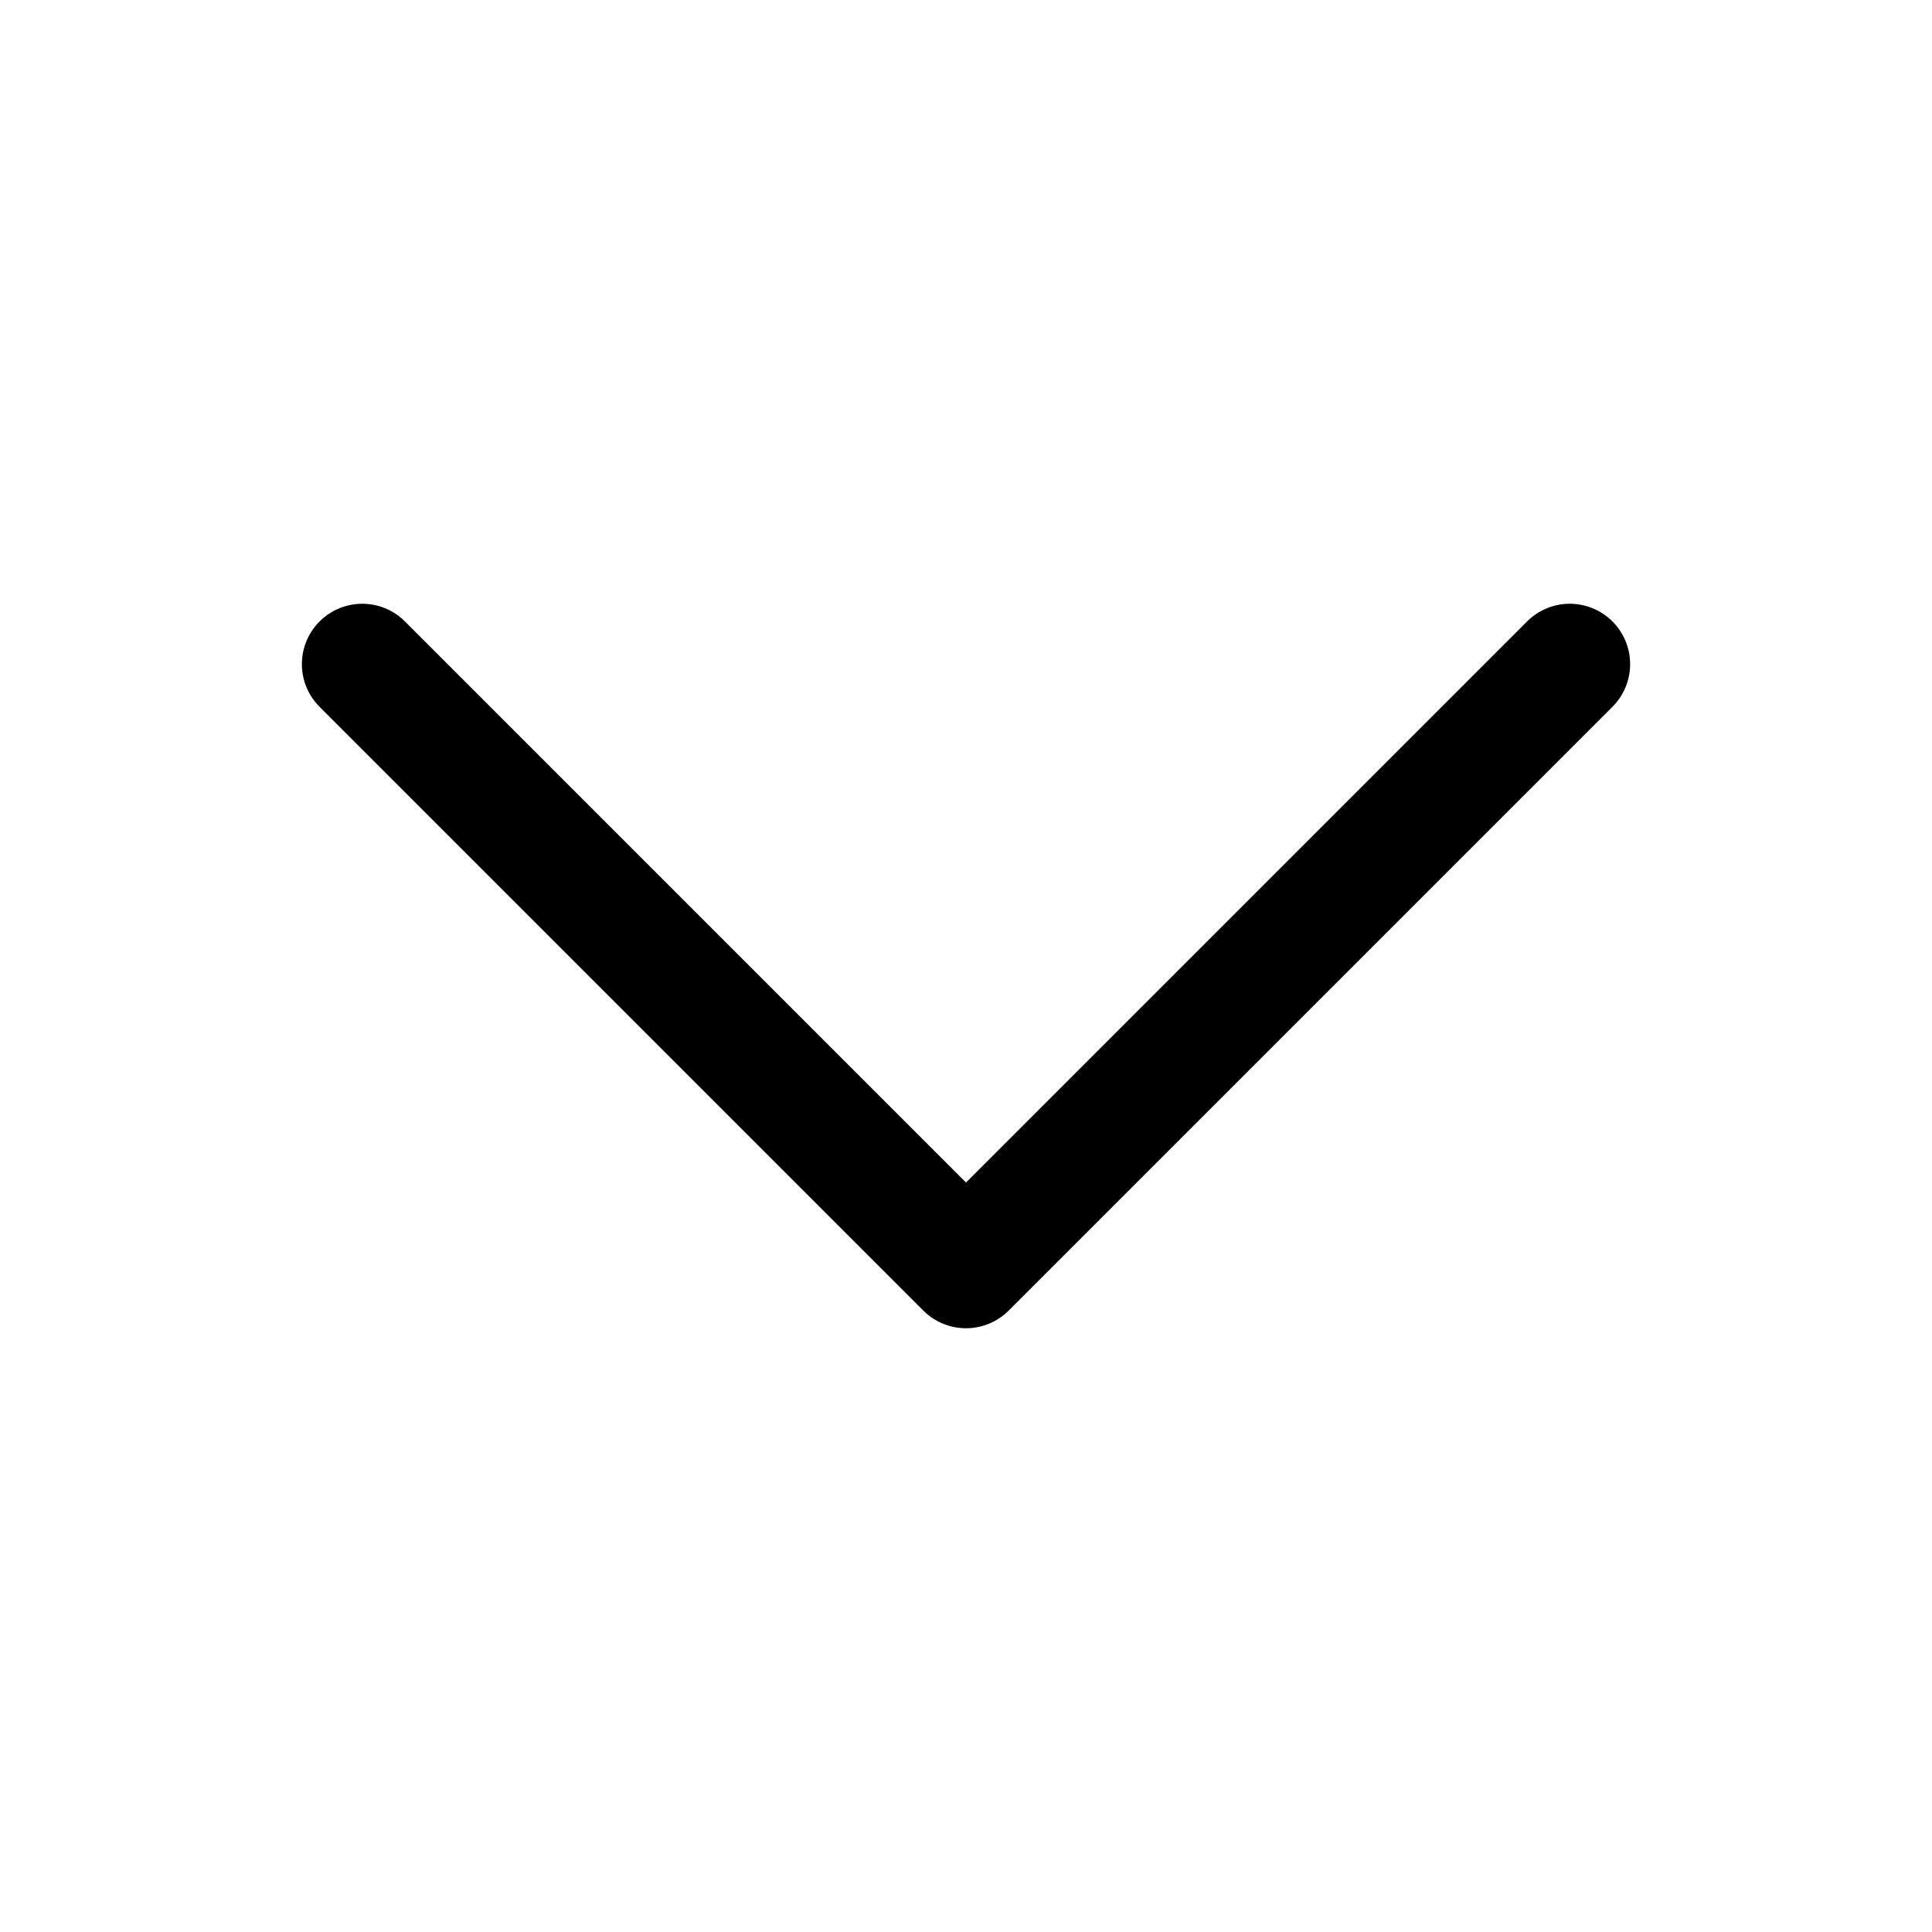
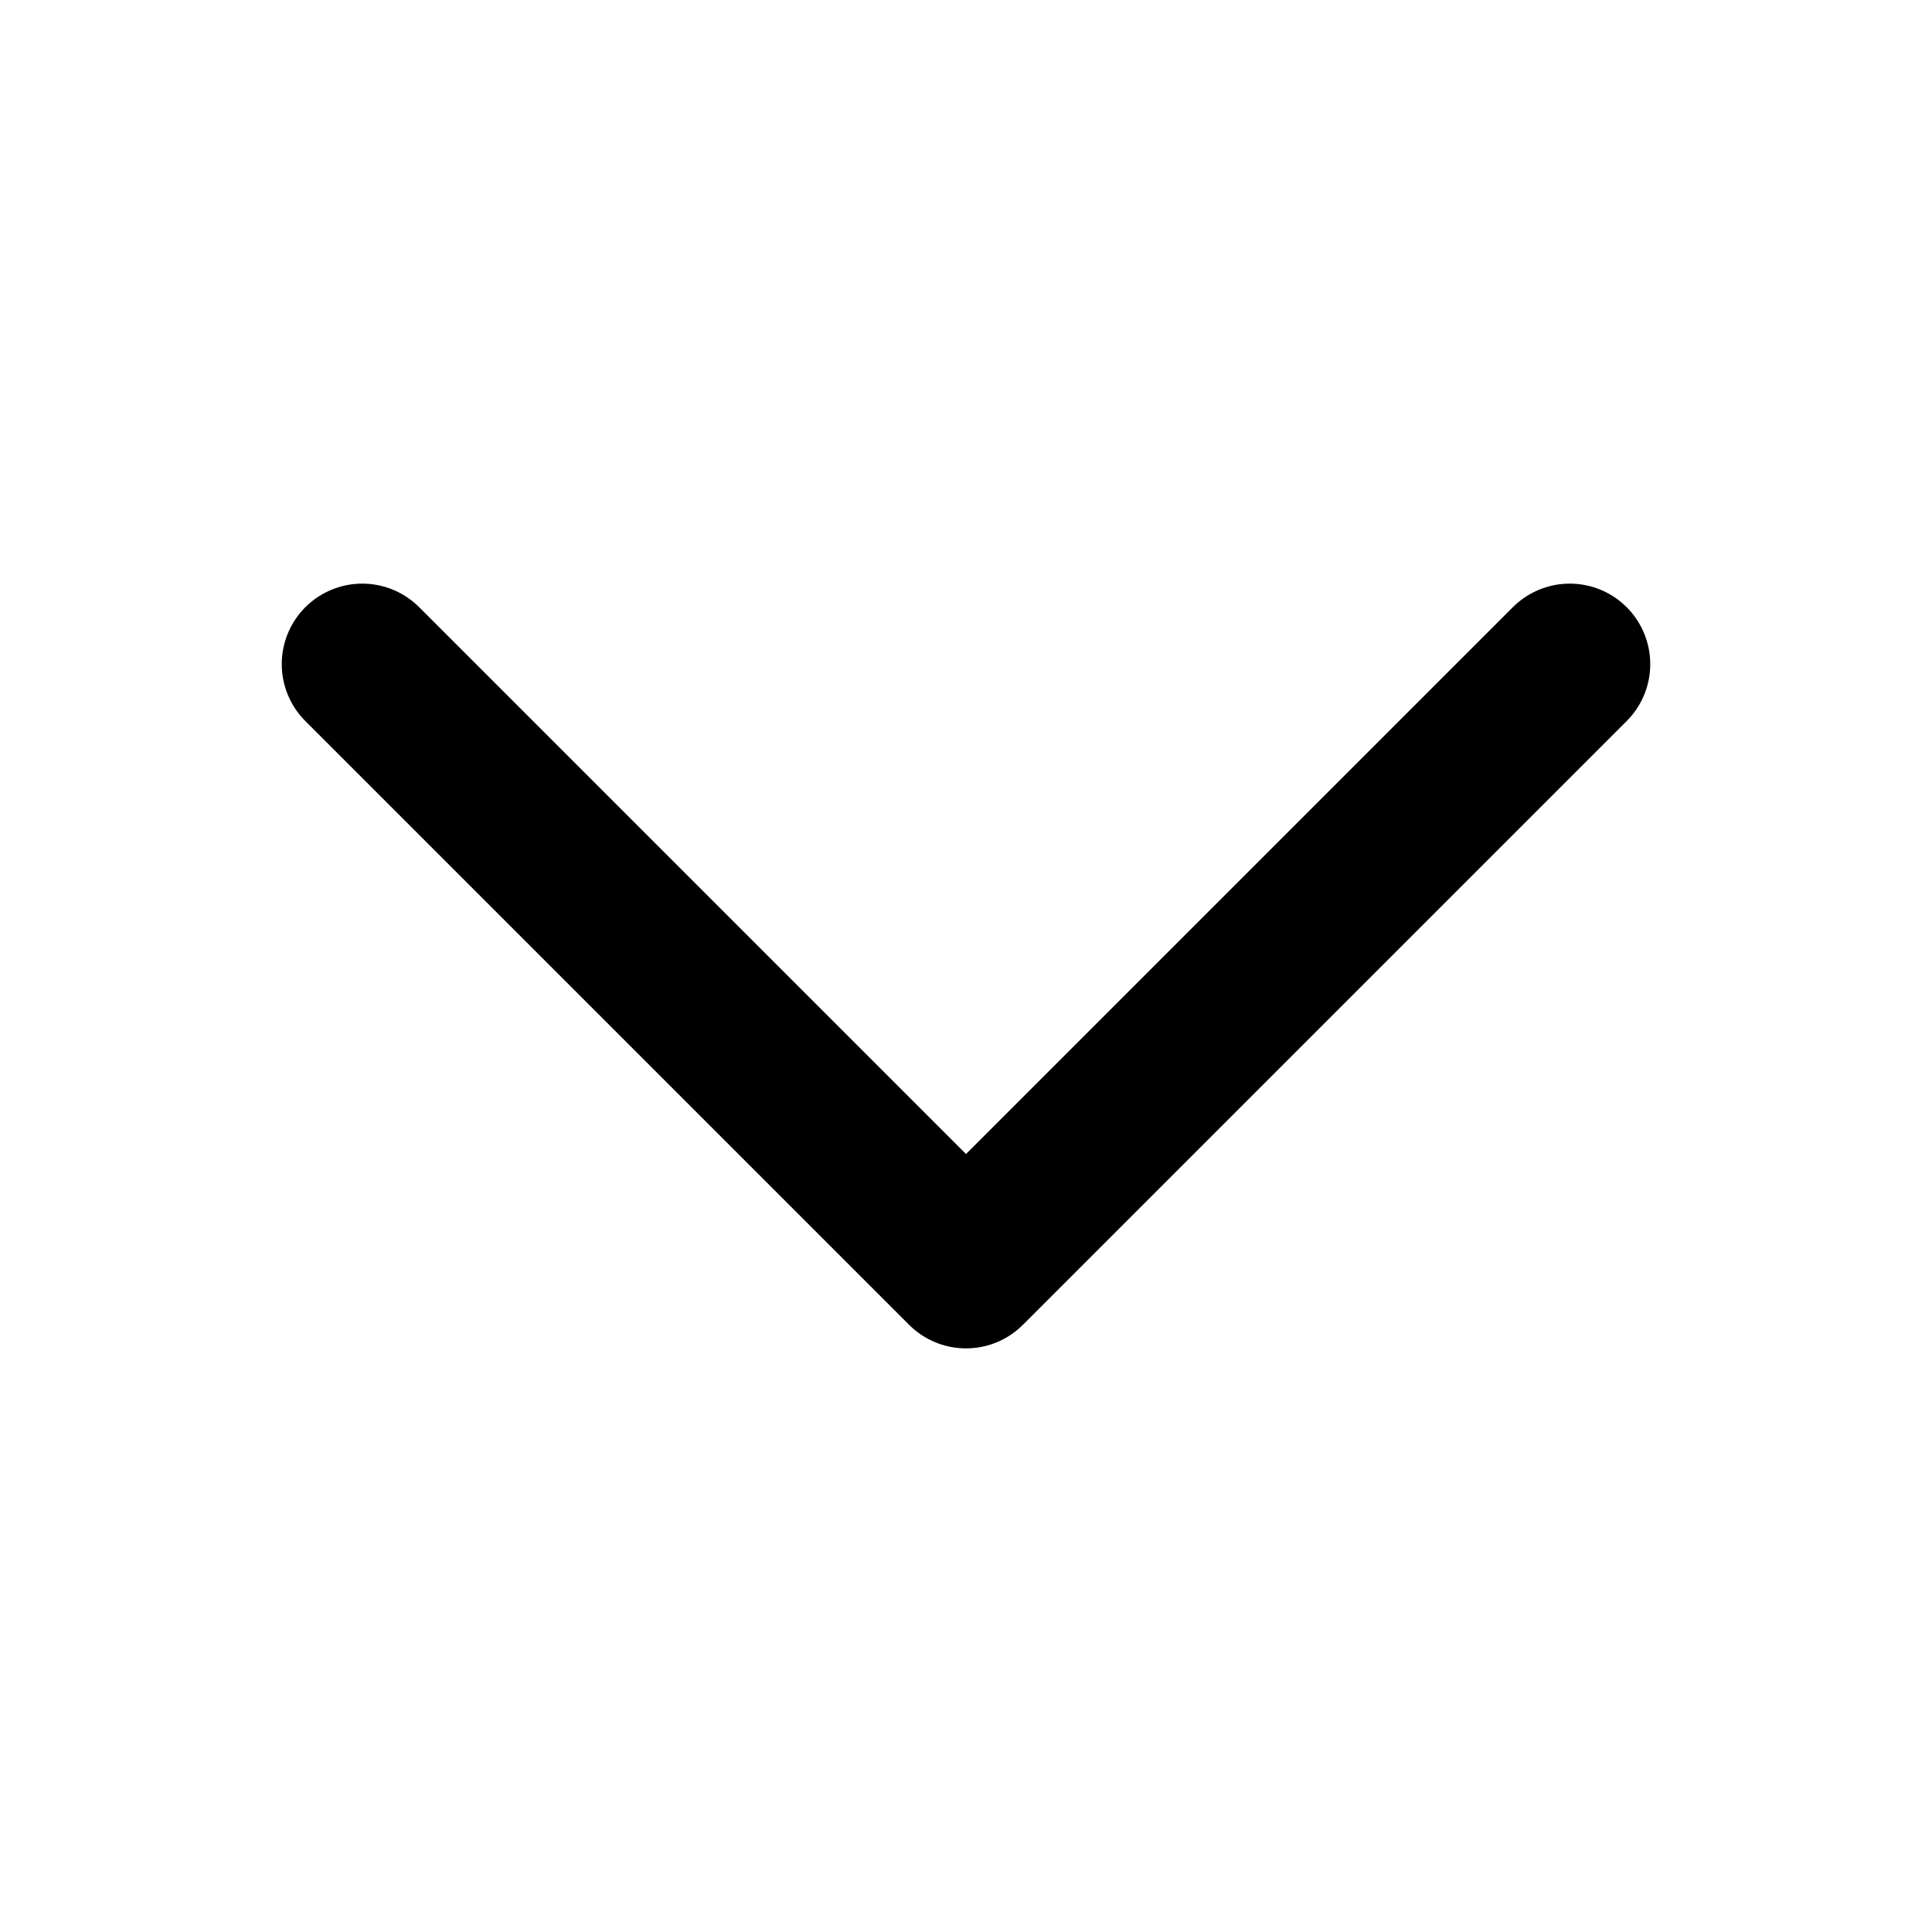
<svg xmlns="http://www.w3.org/2000/svg" width="24" height="24" viewBox="0 0 24 24" fill="none">
-   <path d="M4.5 8.25L12 15.75L19.5 8.25" stroke="currentColor" stroke-width="1.5" stroke-linecap="round" stroke-linejoin="round" />
+   <path d="M4.5 8.25L12 15.75L19.5 8.25" stroke="currentColor" stroke-width="2" stroke-linecap="round" stroke-linejoin="round" />
</svg>
